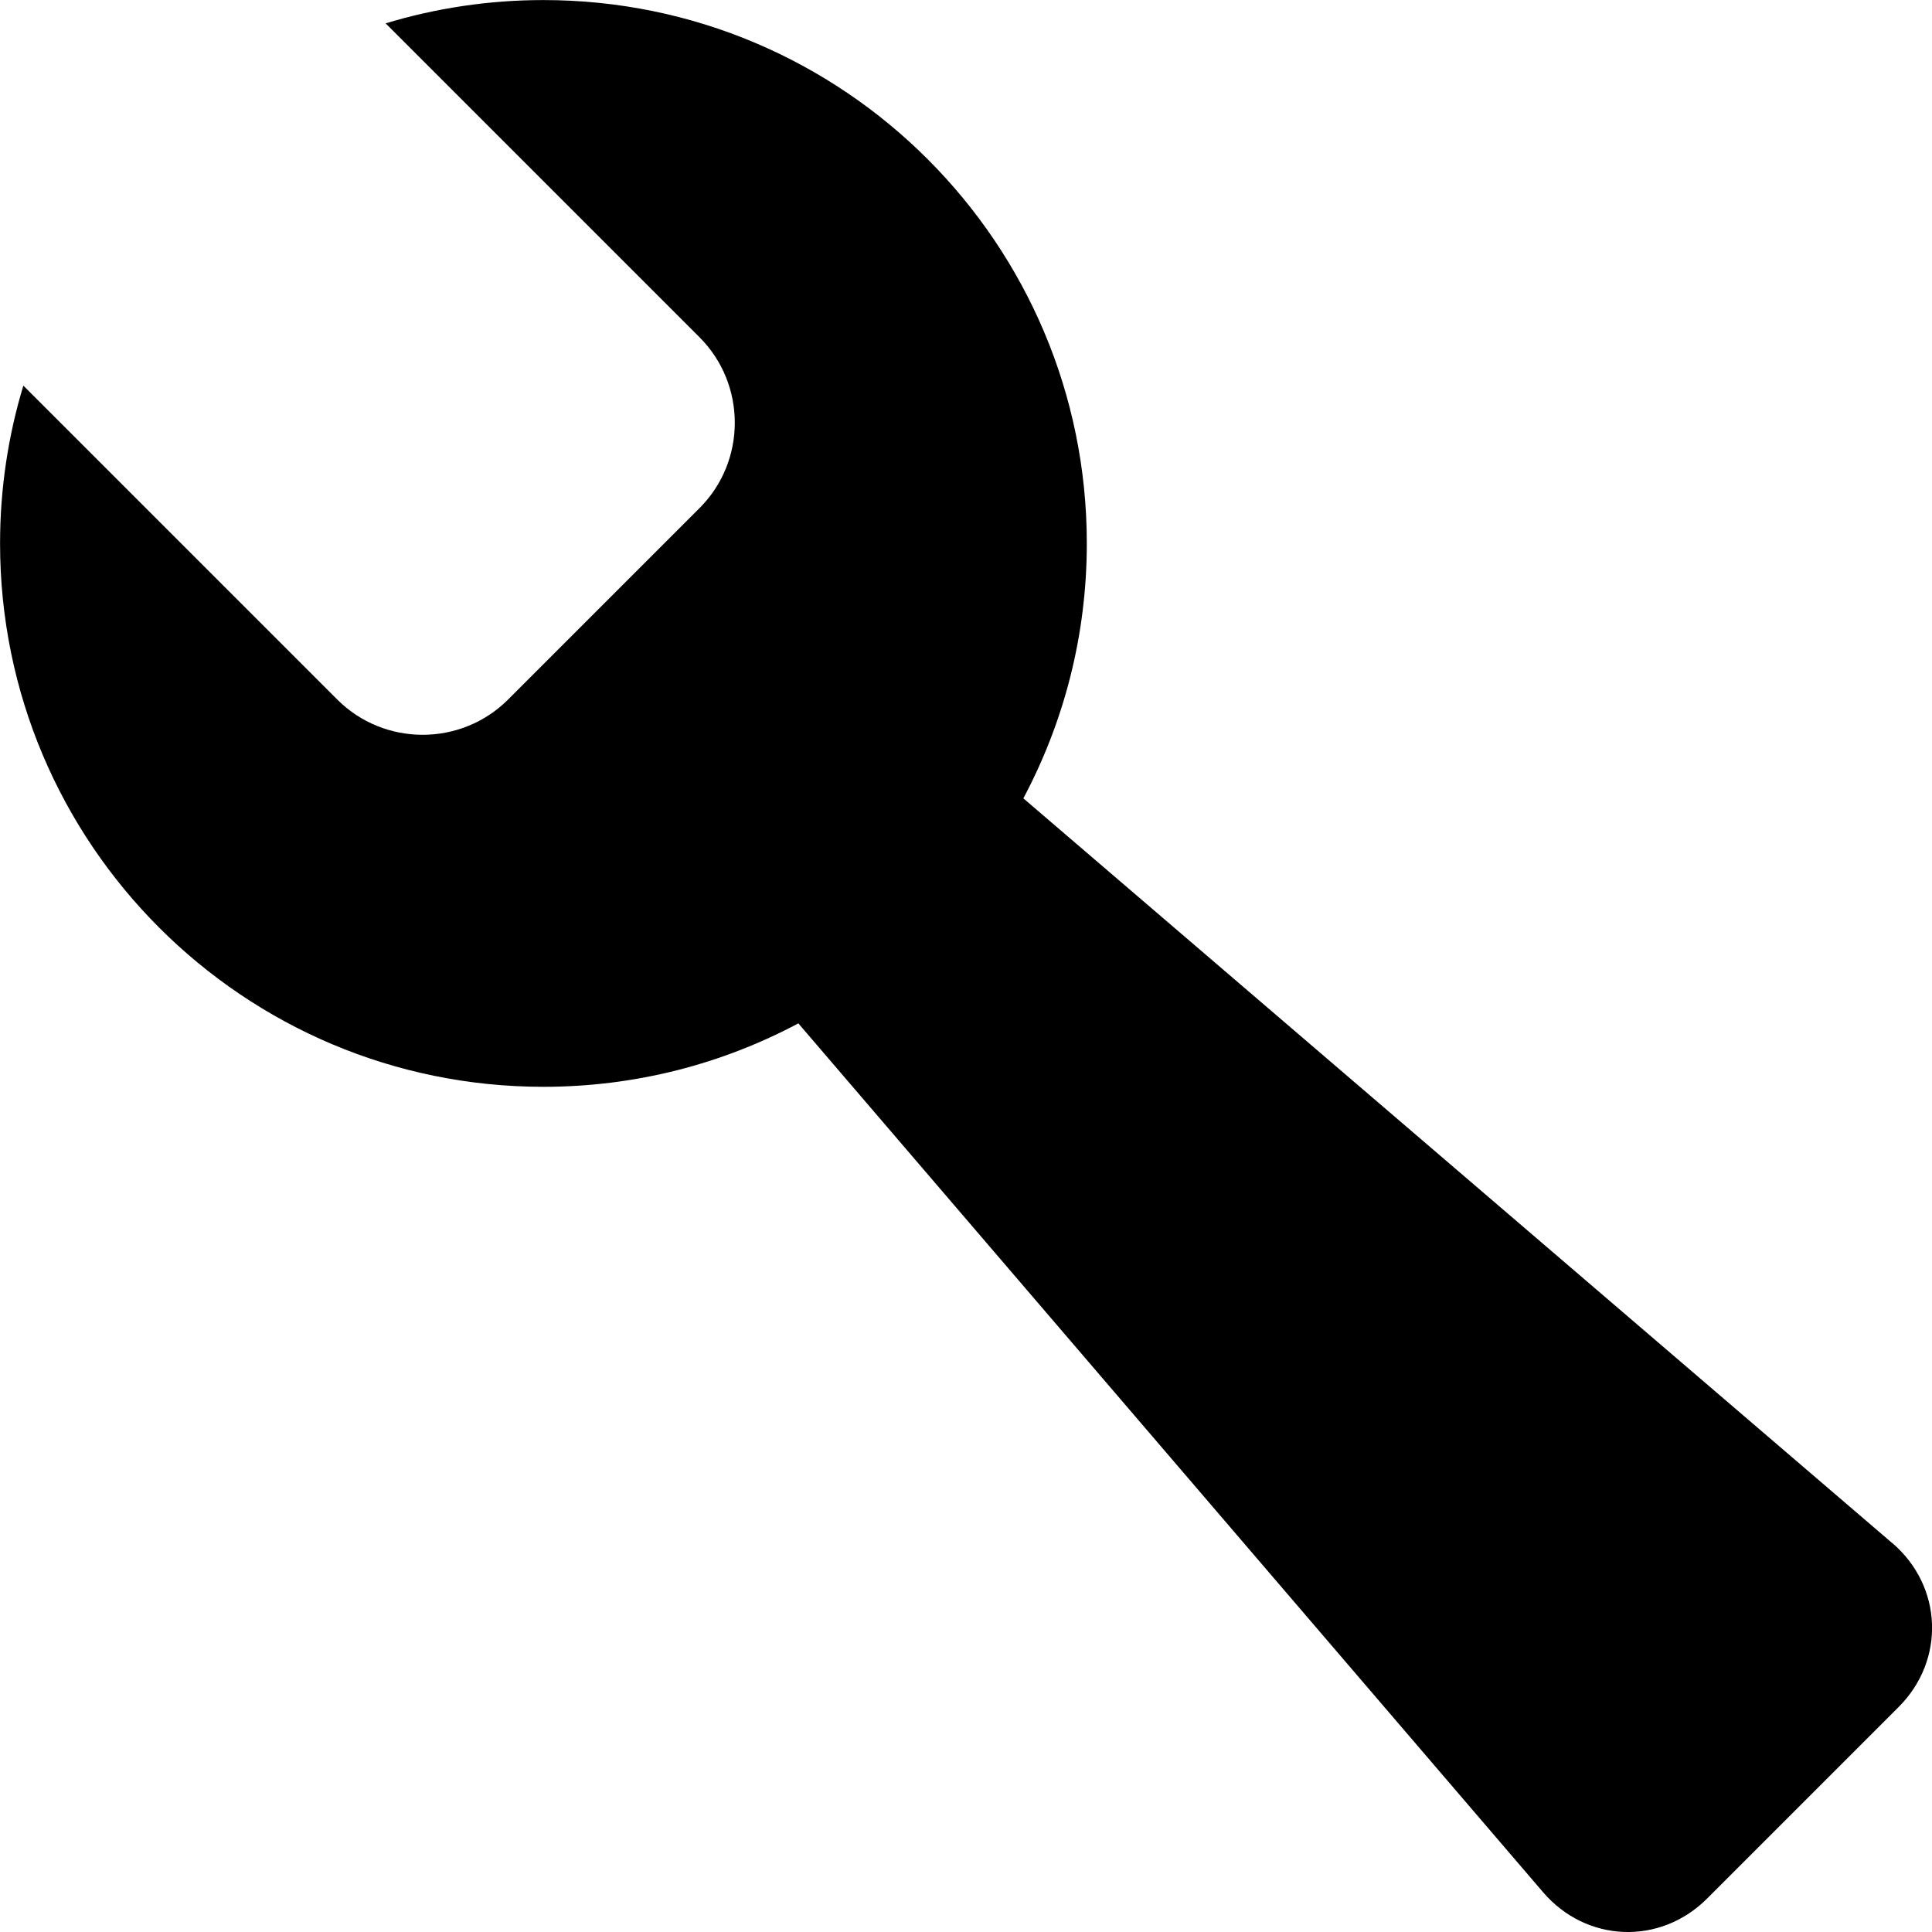
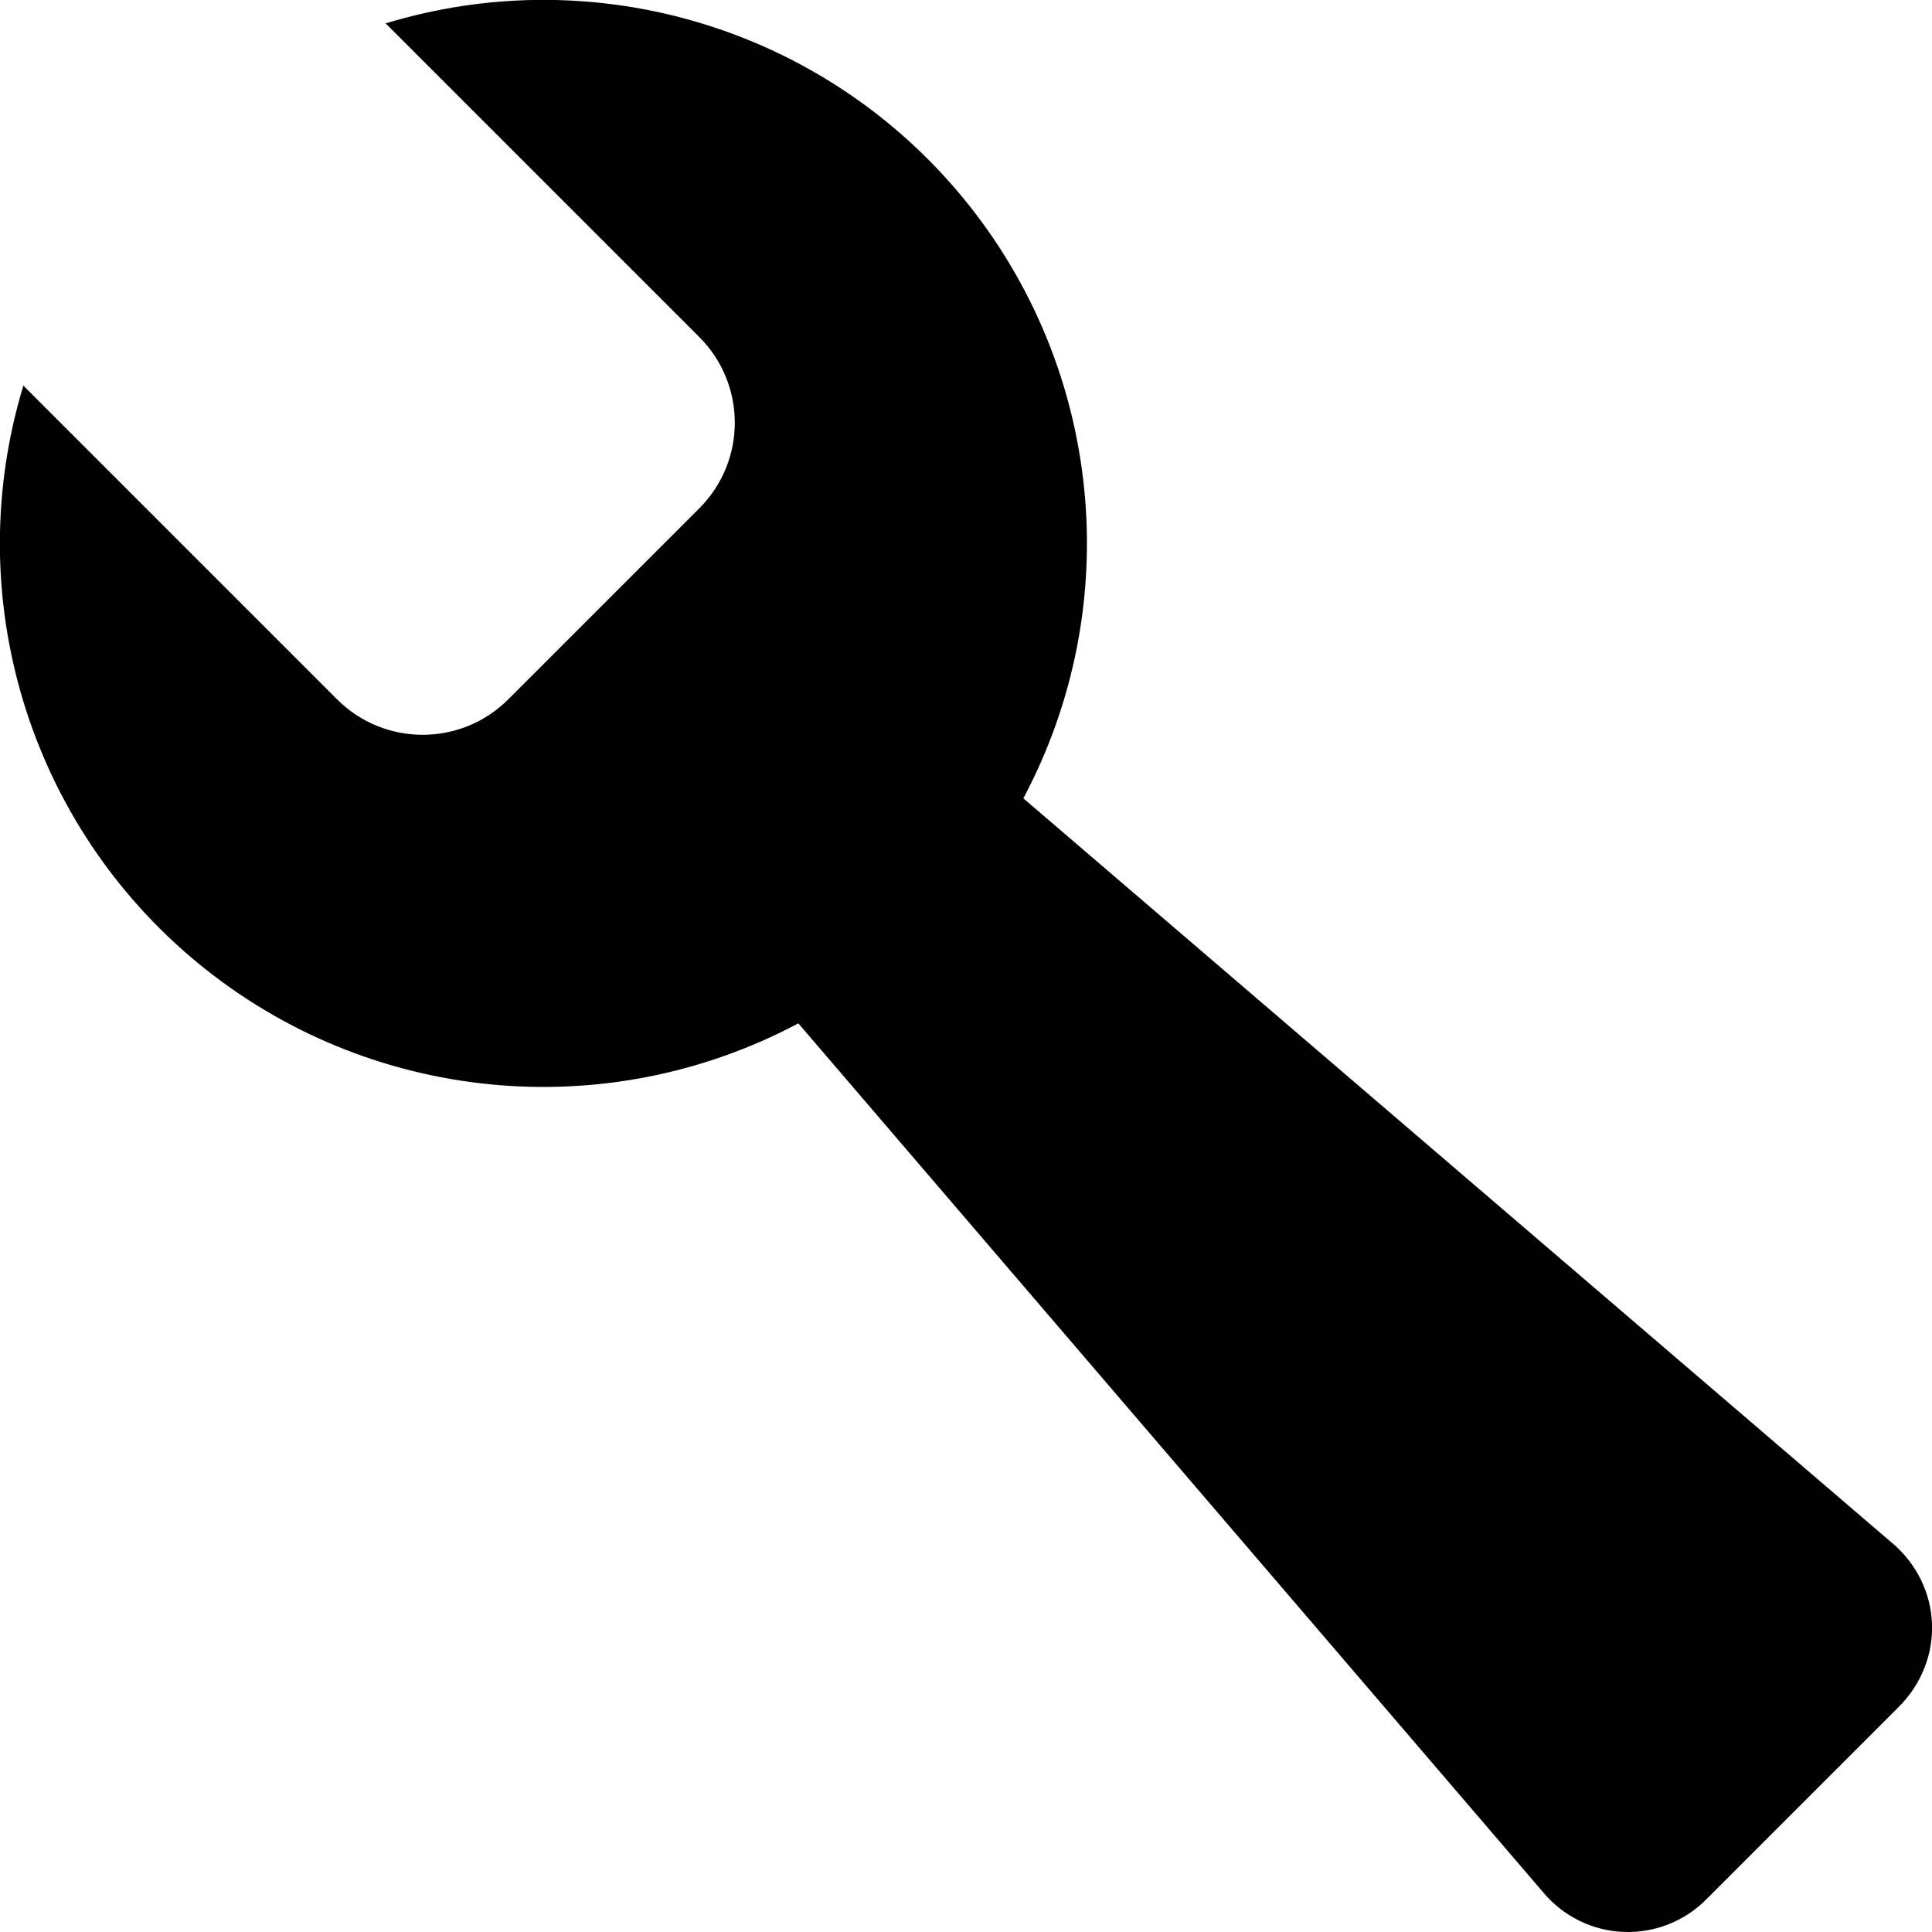
- <svg xmlns="http://www.w3.org/2000/svg" version="1.1" width="32" height="32" viewBox="0 0 32 32">
-   <path d="M31.342 25.559l-14.392-12.336c0.67-1.259 1.051-2.696 1.051-4.222 0-4.971-4.029-9-9-9-0.909 0-1.787 0.135-2.614 0.386l5.2 5.2c0.778 0.778 0.778 2.051 0 2.828l-3.172 3.172c-0.778 0.778-2.051 0.778-2.828 0l-5.2-5.2c-0.251 0.827-0.386 1.705-0.386 2.614 0 4.971 4.029 9 9 9 1.526 0 2.963-0.38 4.222-1.051l12.336 14.392c0.716 0.835 1.938 0.882 2.716 0.104l3.172-3.172c0.778-0.778 0.731-2-0.104-2.716z" />
+ <svg xmlns="http://www.w3.org/2000/svg" width="32" height="32">
+   <path d="M31.342 25.559L16.95 13.223A9 9 0 006.387.387l5.2 5.2a2.005 2.005 0 010 2.828l-3.172 3.172a2.005 2.005 0 01-2.828 0l-5.2-5.2A9 9 0 0013.223 16.95l12.336 14.392a1.828 1.828 0 002.716.104l3.172-3.172c.778-.778.731-2-.104-2.716z" />
</svg>
